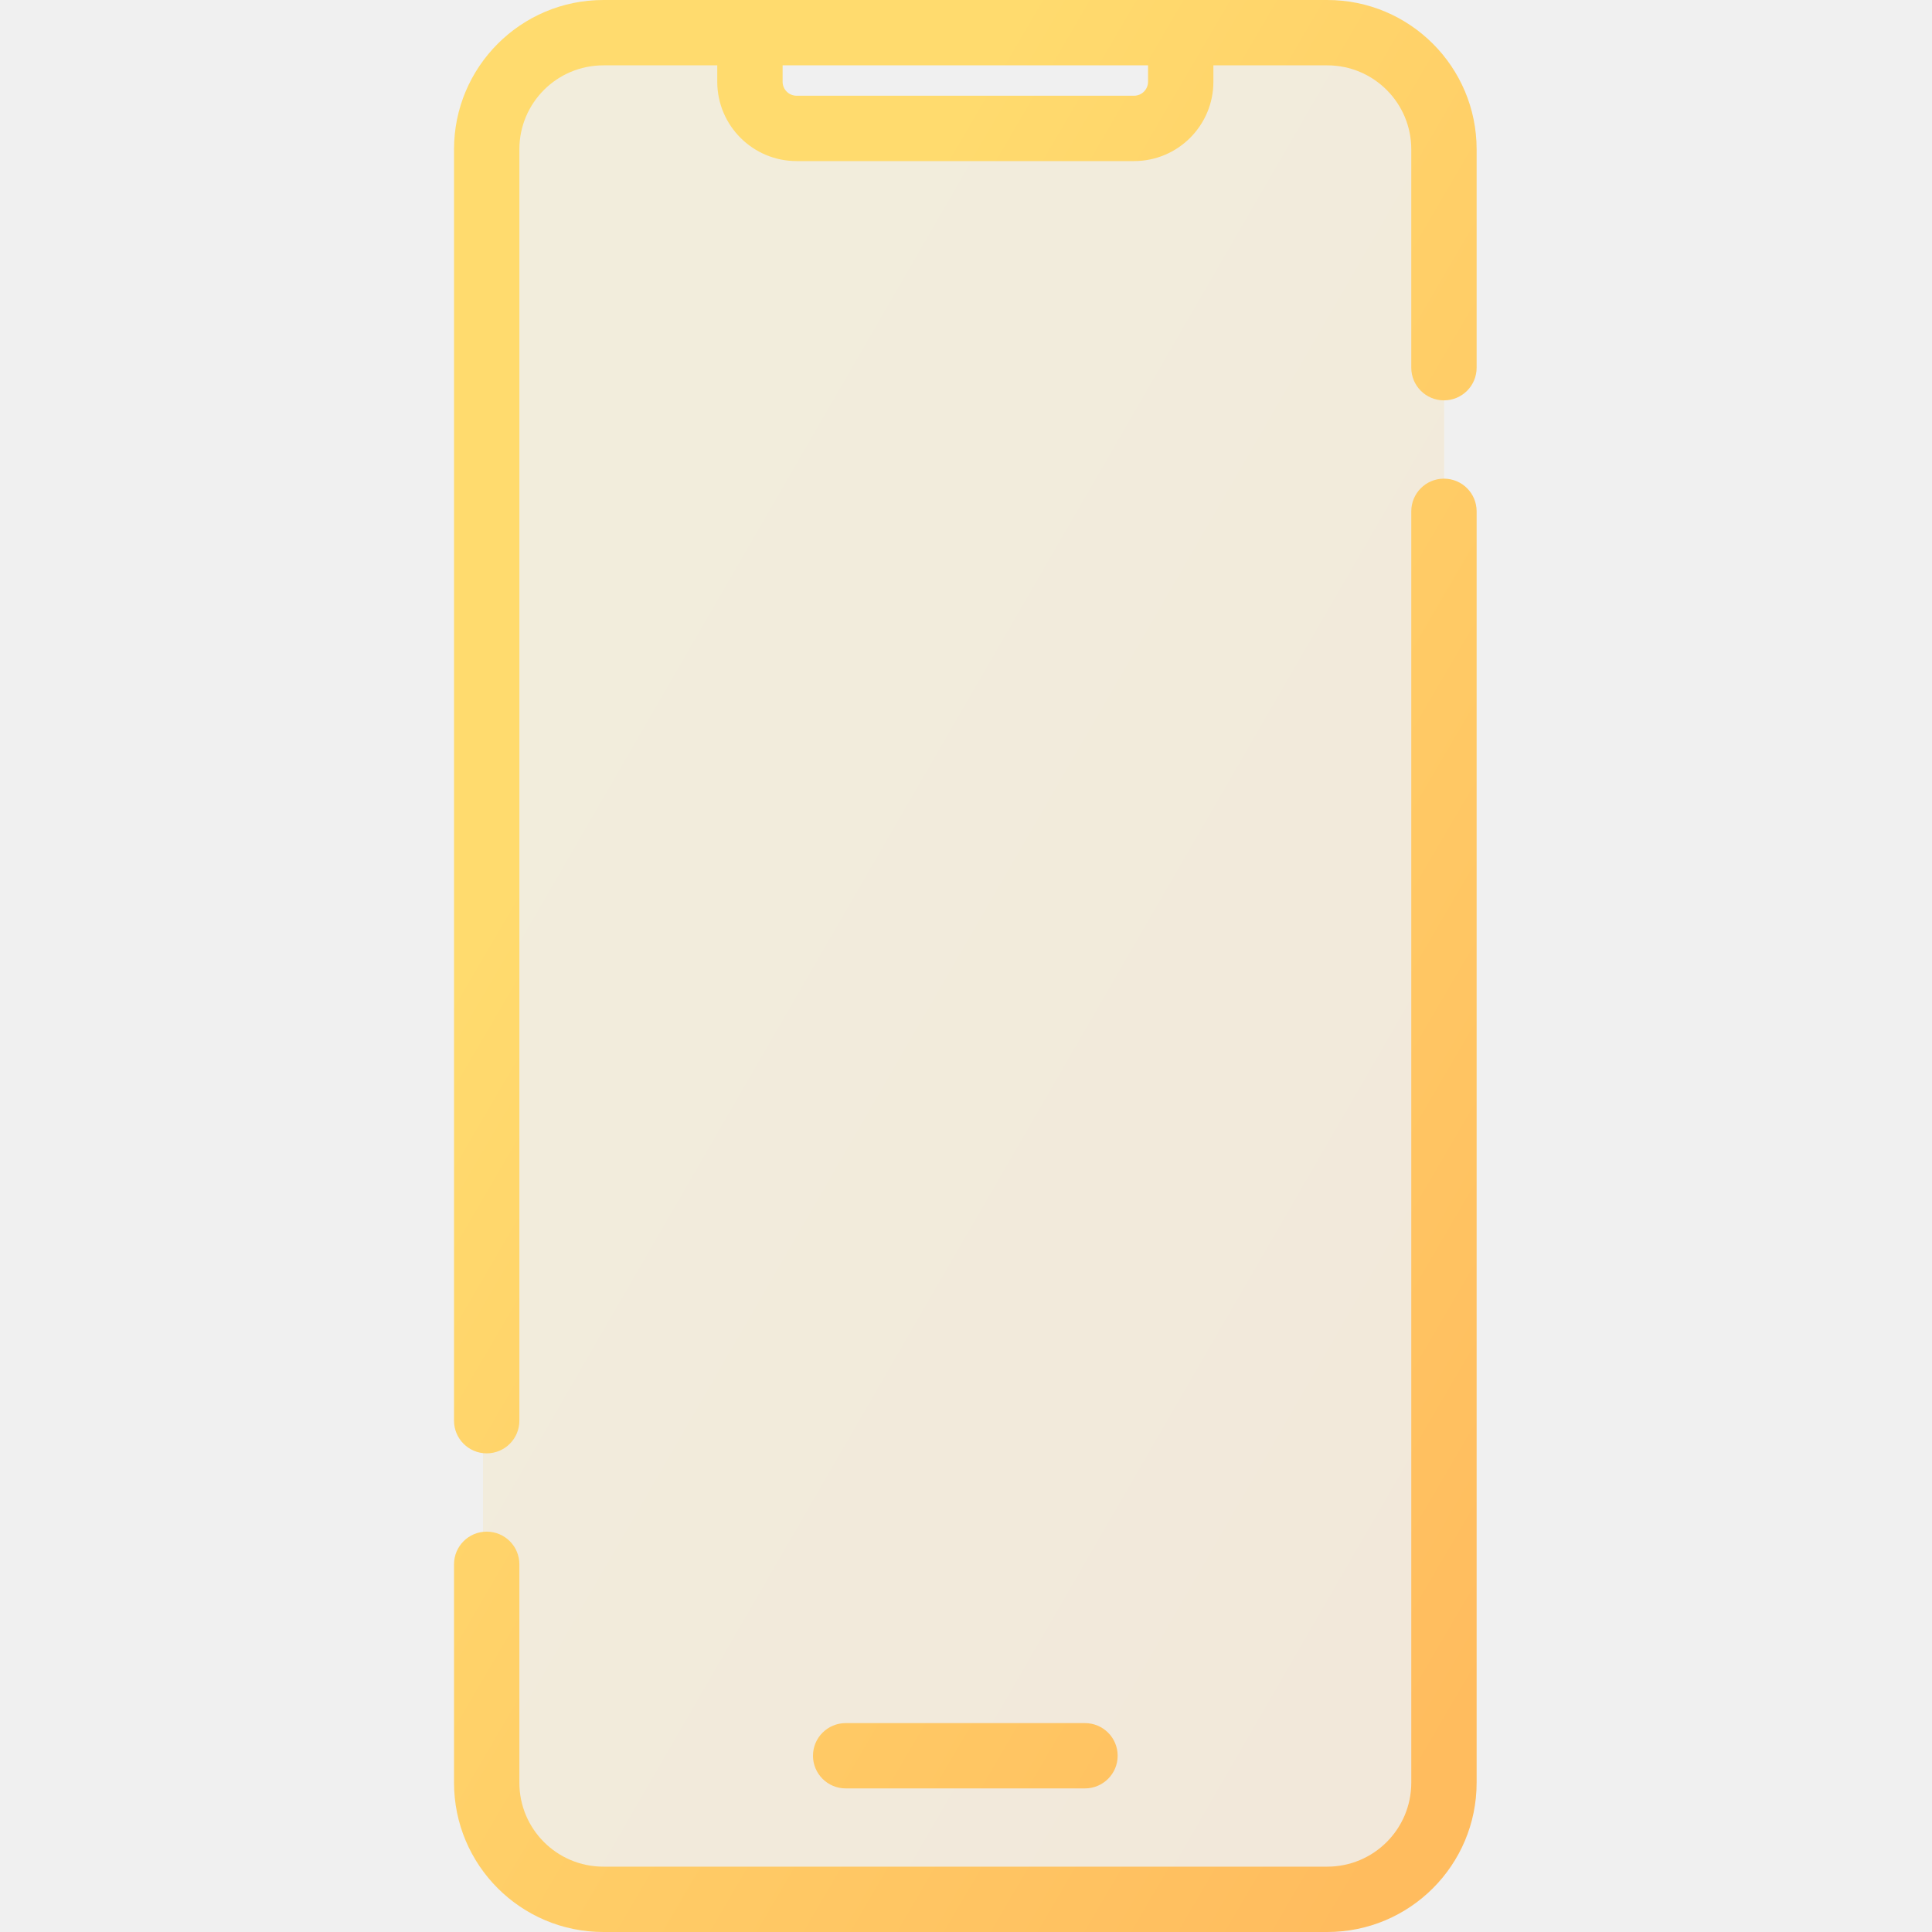
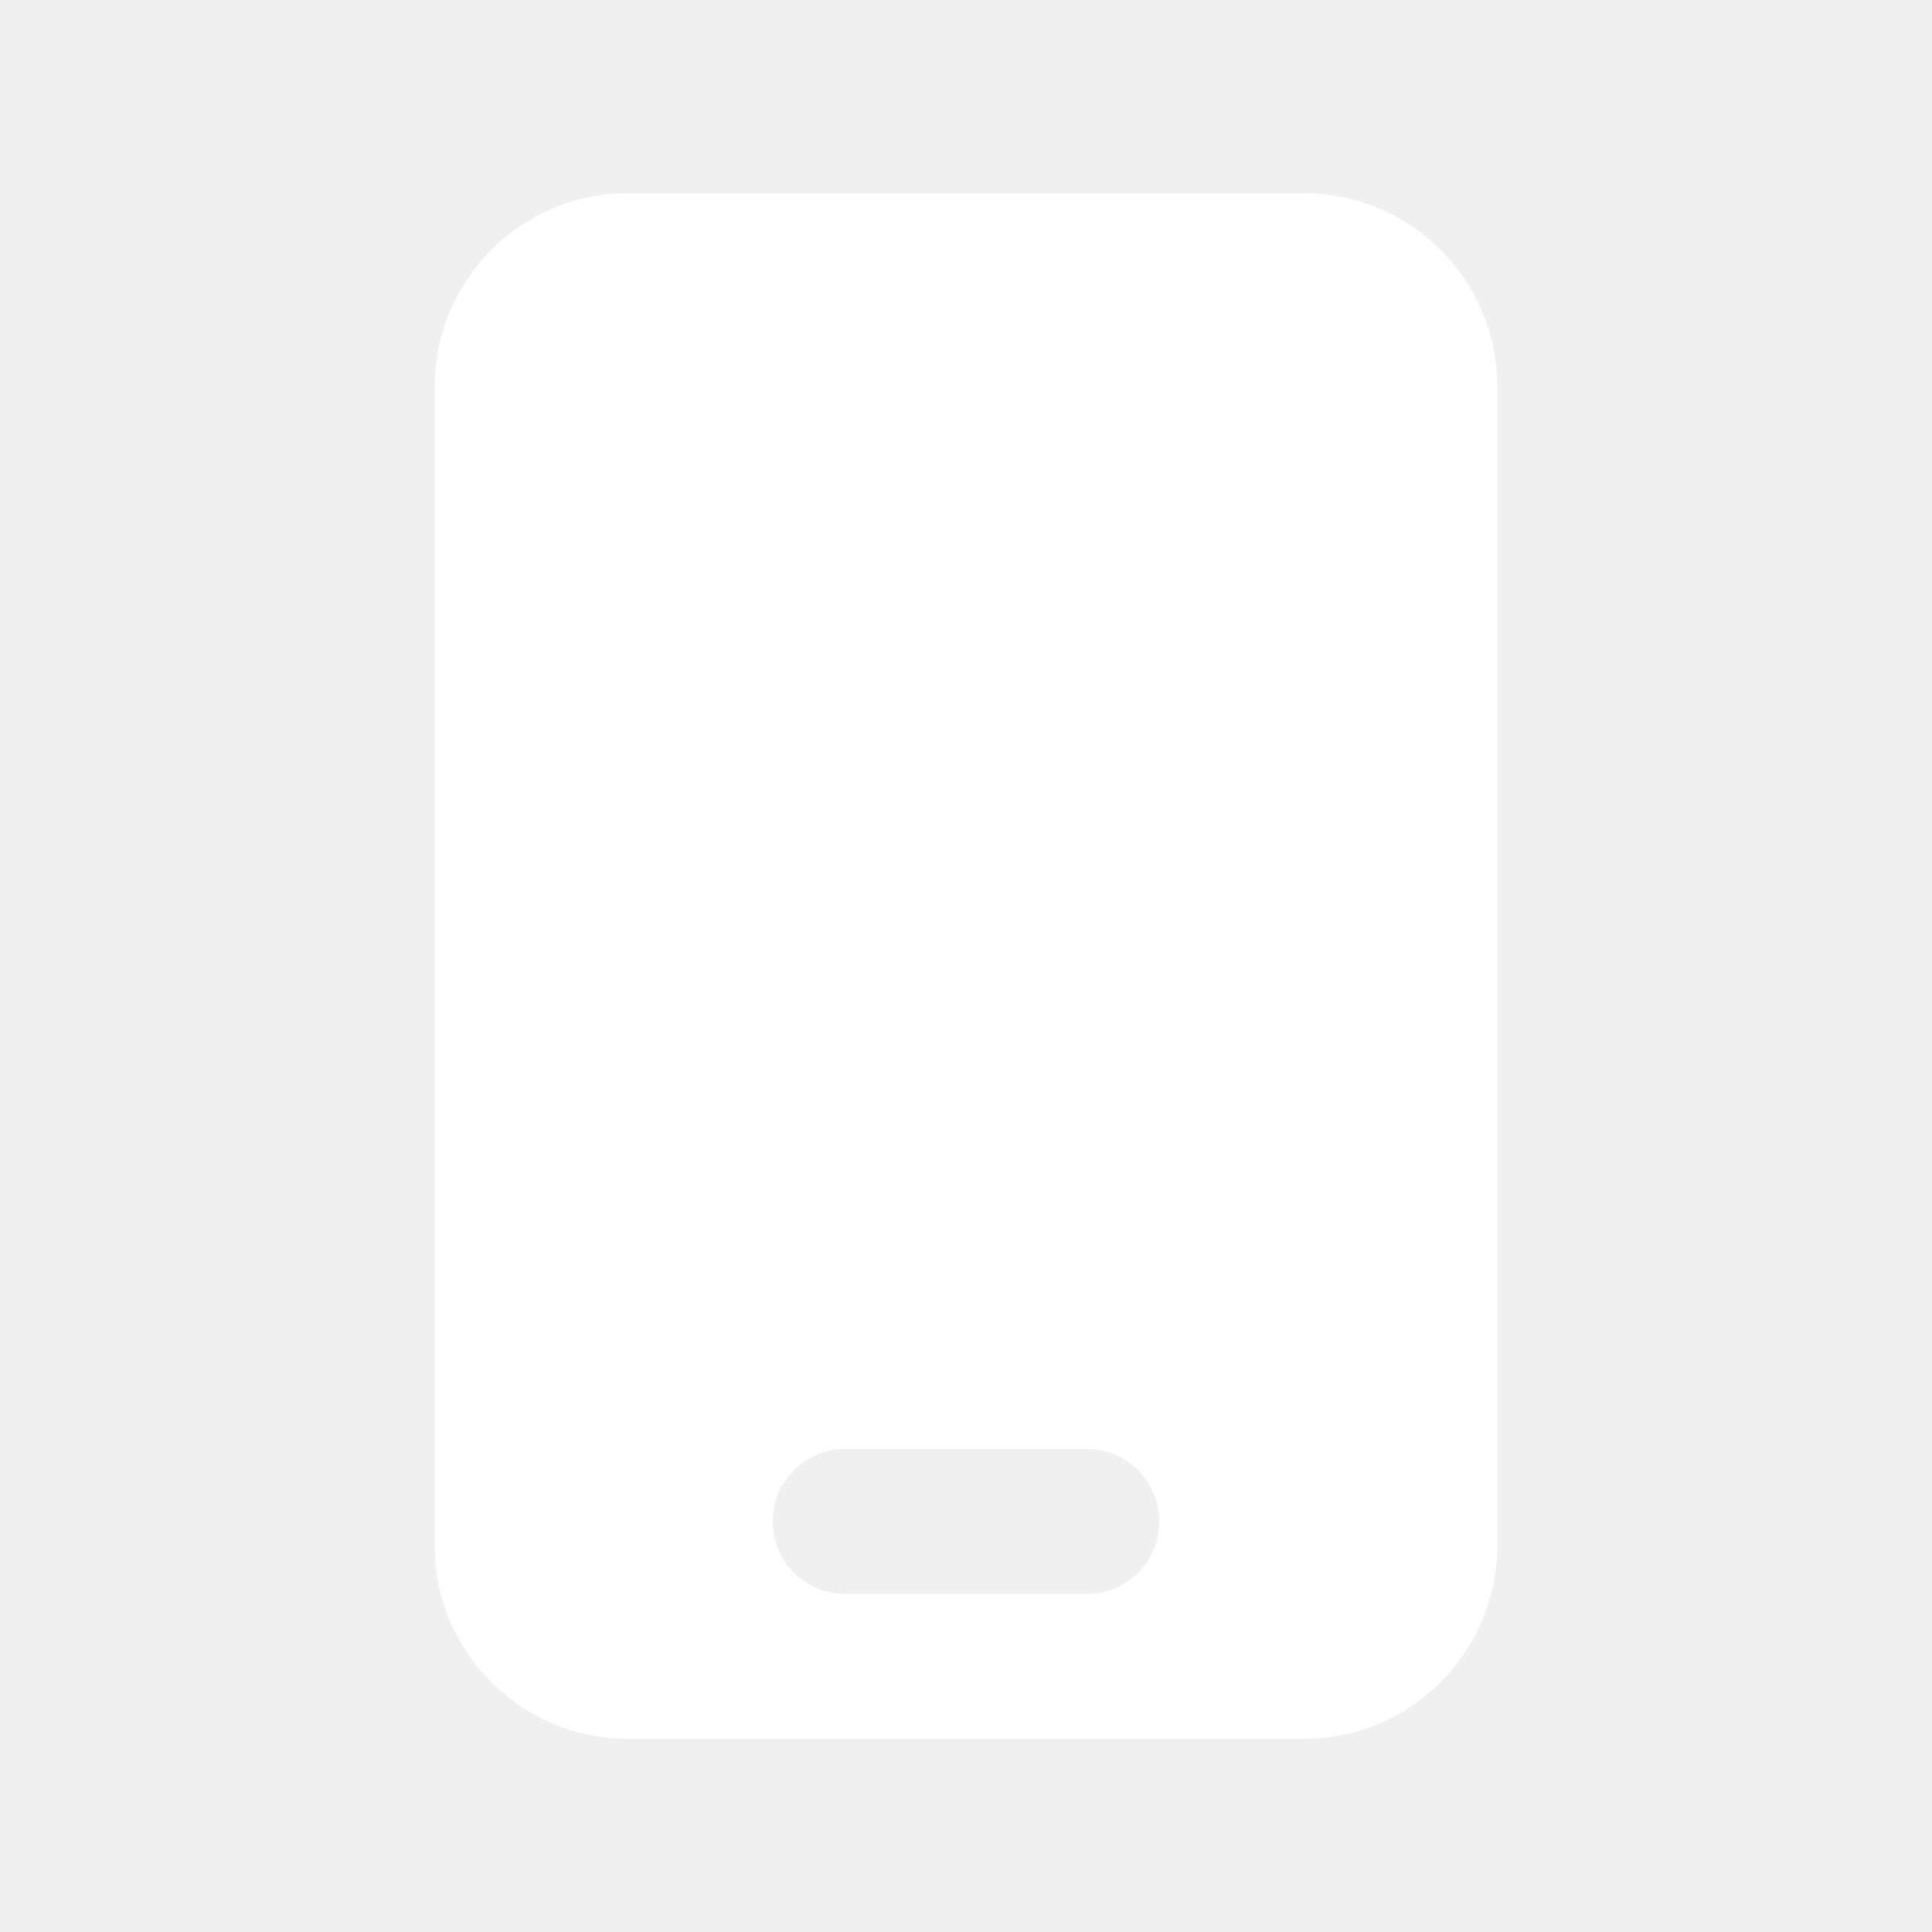
- <svg xmlns="http://www.w3.org/2000/svg" width="40" height="40" viewBox="0 0 22 40" fill="none">
-   <path opacity="0.15" fill-rule="evenodd" clip-rule="evenodd" d="M3 1C1.895 1 1 1.895 1 3V37C1 38.105 1.895 39 3 39H18.9C20.005 39 20.9 38.105 20.9 37V3C20.9 1.895 20.005 1 18.9 1H15.663V2H6.237V1H3Z" fill="url(#paint0_linear)" />
-   <path d="M8.509 35.675C8.135 35.675 7.832 35.977 7.832 36.351C7.832 36.724 8.135 37.027 8.509 37.027V35.675ZM13.463 37.027C13.837 37.027 14.14 36.724 14.14 36.351C14.14 35.977 13.837 35.675 13.463 35.675V37.027ZM0.4 29.414C0.4 29.788 0.703 30.09 1.076 30.09C1.45 30.09 1.753 29.788 1.753 29.414H0.4ZM1.753 32.387C1.753 32.013 1.45 31.711 1.076 31.711C0.703 31.711 0.4 32.013 0.4 32.387H1.753ZM20.219 7.613C20.219 7.987 20.522 8.289 20.895 8.289C21.269 8.289 21.572 7.987 21.572 7.613H20.219ZM21.572 10.586C21.572 10.212 21.269 9.91 20.895 9.91C20.522 9.91 20.219 10.212 20.219 10.586H21.572ZM18.48 38.647H3.492V40H18.48V38.647ZM3.492 1.353H6.527V0H3.492V1.353ZM5.85 1.692H7.203V0.676H5.85V1.692ZM7.493 3.335H14.479V1.982H7.493V3.335ZM6.527 1.353H15.445V0H6.527V1.353ZM15.445 1.353H18.48V0H15.445V1.353ZM16.122 1.692V0.676H14.769V1.692H16.122ZM8.509 37.027H13.463V35.675H8.509V37.027ZM1.753 29.414V3.092H0.4V29.414H1.753ZM1.753 36.908V32.387H0.4V36.908H1.753ZM20.219 3.092V7.613H21.572V3.092H20.219ZM20.219 10.586V36.908H21.572V10.586H20.219ZM14.479 3.335C15.386 3.335 16.122 2.599 16.122 1.692H14.769C14.769 1.852 14.639 1.982 14.479 1.982V3.335ZM3.492 38.647C2.531 38.647 1.753 37.869 1.753 36.908H0.4C0.4 38.616 1.784 40 3.492 40V38.647ZM18.48 40C20.188 40 21.572 38.616 21.572 36.908H20.219C20.219 37.869 19.441 38.647 18.48 38.647V40ZM18.48 1.353C19.441 1.353 20.219 2.131 20.219 3.092H21.572C21.572 1.384 20.188 0 18.48 0V1.353ZM5.85 1.692C5.85 2.599 6.586 3.335 7.493 3.335V1.982C7.333 1.982 7.203 1.852 7.203 1.692H5.85ZM3.492 0C1.784 0 0.4 1.384 0.4 3.092H1.753C1.753 2.131 2.531 1.353 3.492 1.353V0Z" fill="url(#paint1_linear)" />
-   <defs>
-     <linearGradient id="paint0_linear" x1="2.128" y1="1" x2="30.702" y2="17.524" gradientUnits="userSpaceOnUse">
-       <stop offset="0.259" stop-color="#FFDB6E" />
-       <stop offset="1" stop-color="#FFBC5E" />
-     </linearGradient>
-     <linearGradient id="paint1_linear" x1="1.6" y1="8.08974e-07" x2="31.837" y2="17.673" gradientUnits="userSpaceOnUse">
-       <stop offset="0.259" stop-color="#FFDB6E" />
-       <stop offset="1" stop-color="#FFBC5E" />
-     </linearGradient>
-   </defs>
+ <svg xmlns="http://www.w3.org/2000/svg" viewBox="0 0 640 640">
+   <path fill="#ffffff" d="M208 64C172.7 64 144 92.7 144 128L144 512C144 547.3 172.7 576 208 576L432 576C467.3 576 496 547.3 496 512L496 128C496 92.7 467.3 64 432 64L208 64zM280 480L360 480C373.3 480 384 490.7 384 504C384 517.3 373.3 528 360 528L280 528C266.7 528 256 517.3 256 504C256 490.7 266.7 480 280 480z" />
</svg>
